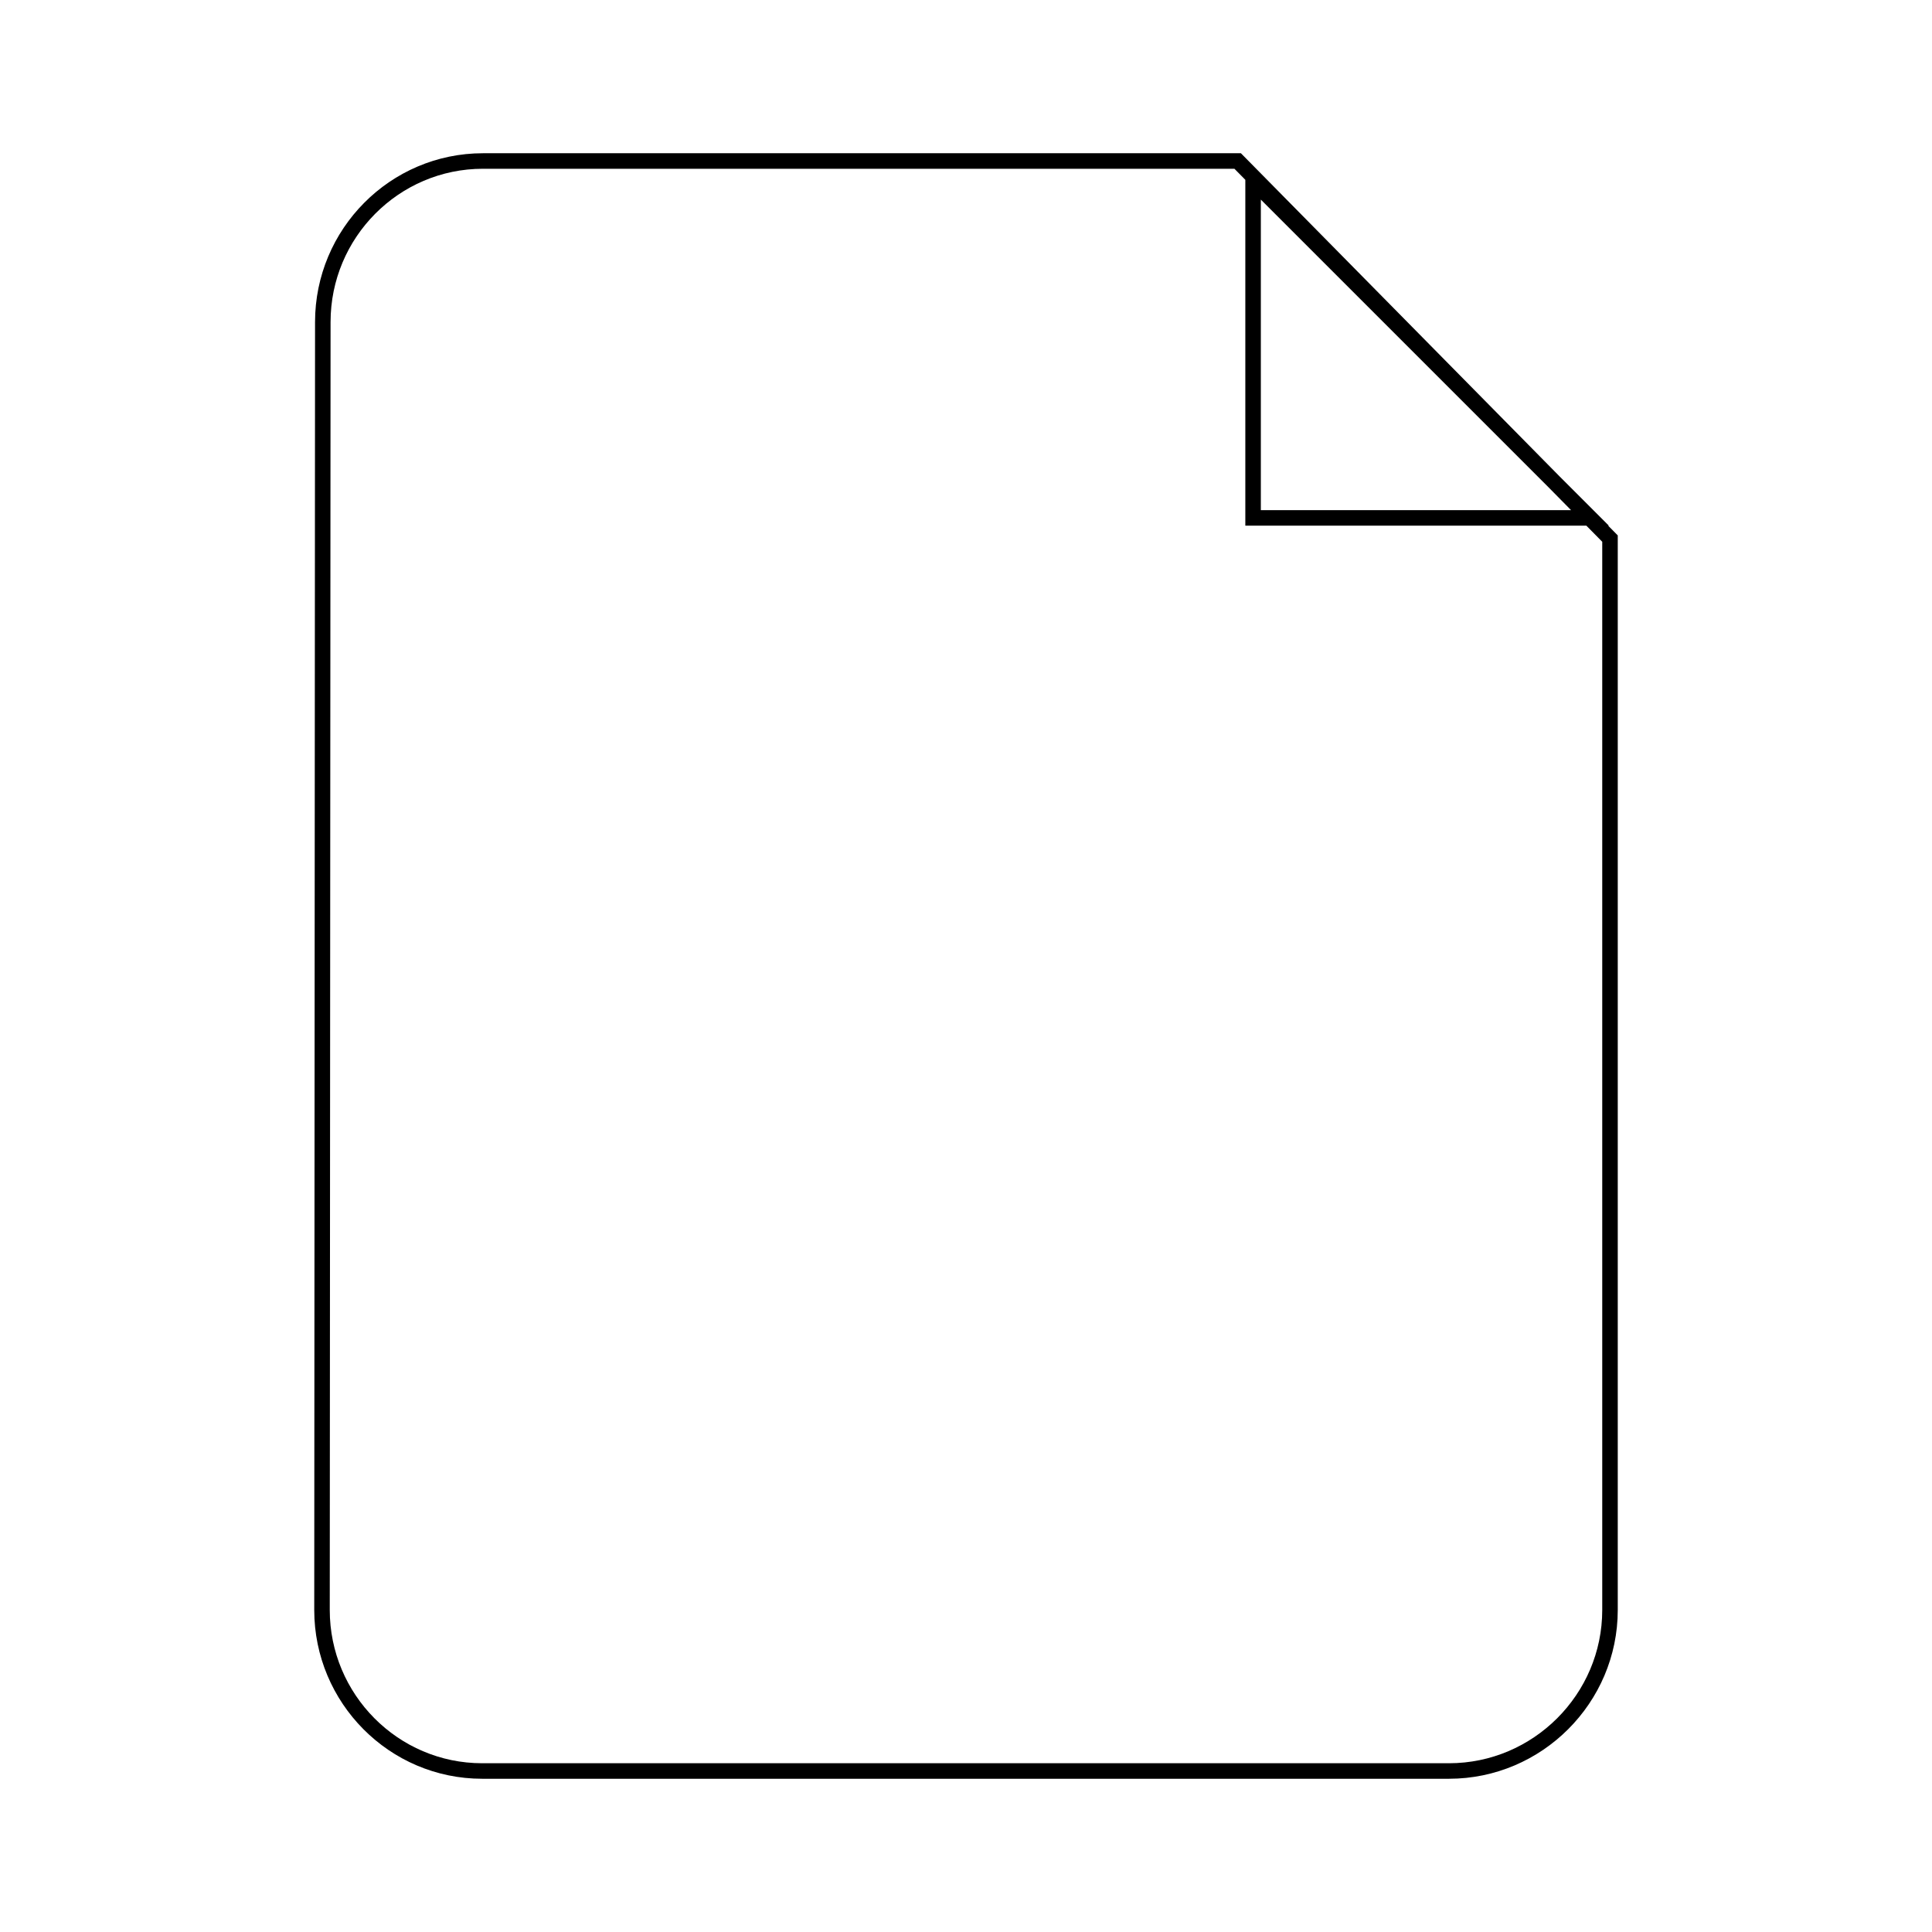
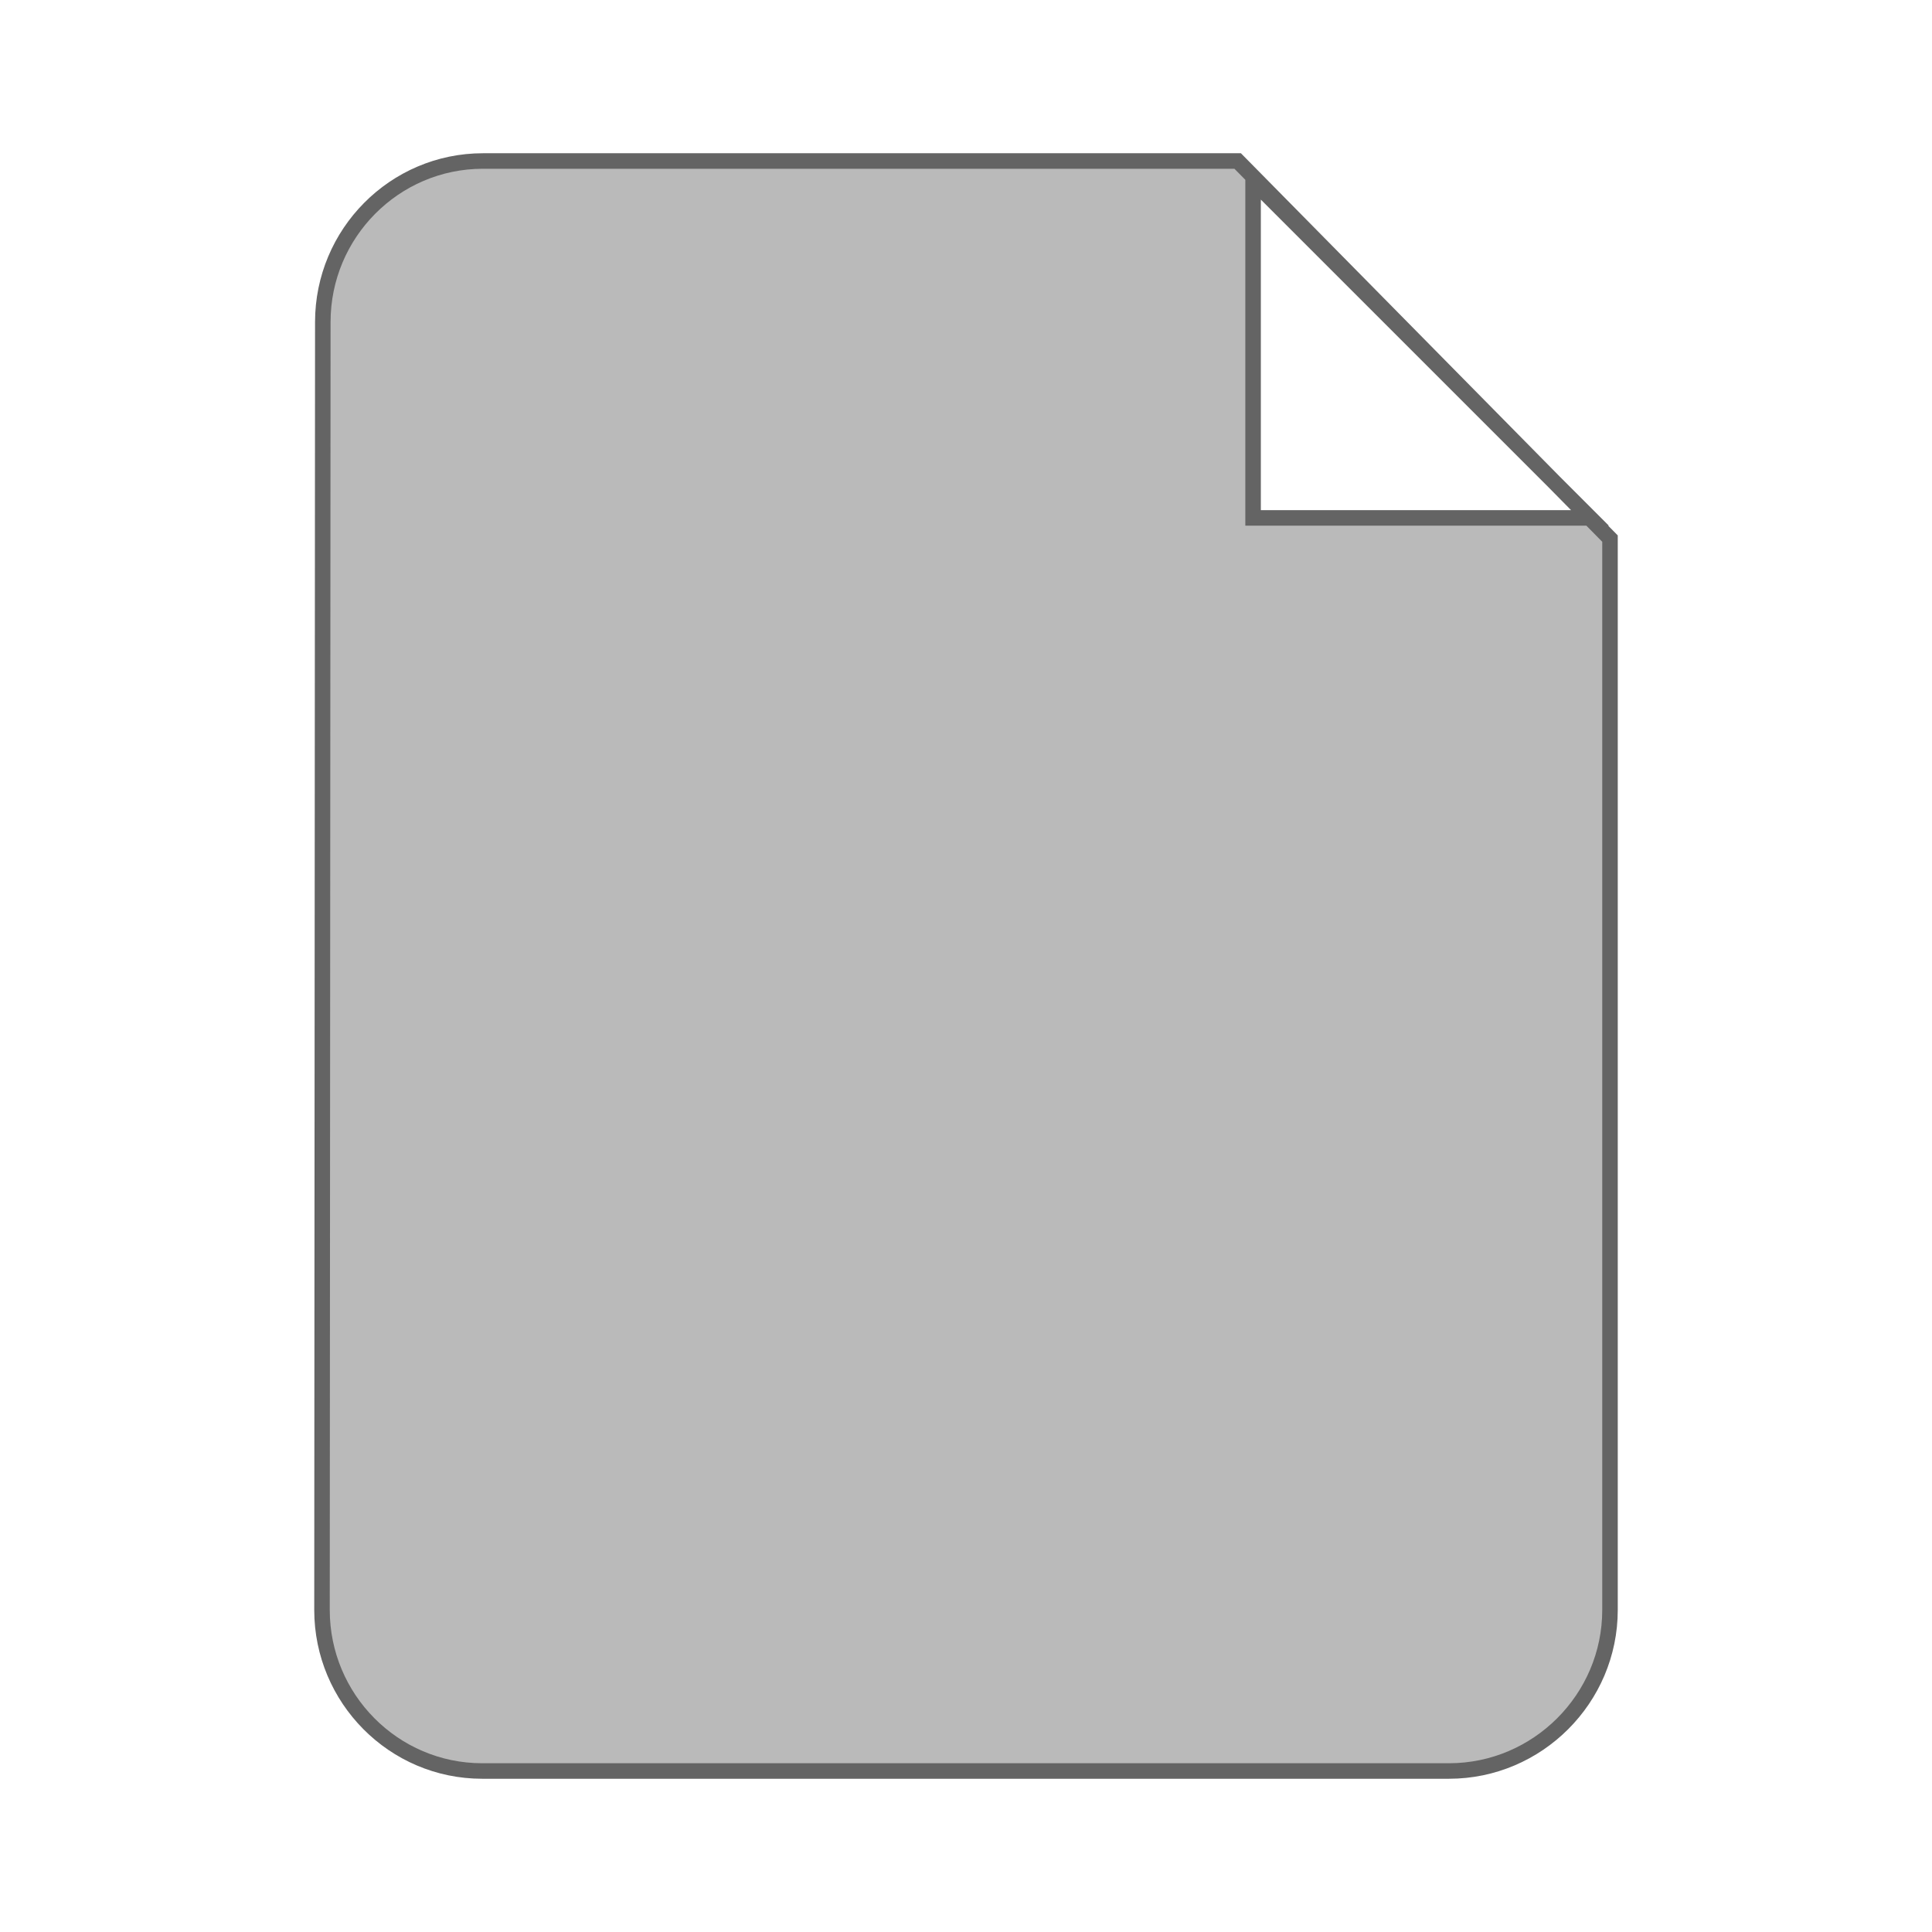
<svg xmlns="http://www.w3.org/2000/svg" width="249px" height="249px" viewBox="0 0 249 249" version="1.1">
  <defs />
  <g id="Symbols" stroke="none" stroke-width="1" fill="none" fill-rule="evenodd">
    <g id="document-file">
-       <path d="M62.25,20.75 C50.837,20.75 41.604,30.087 41.604,41.5 L41.5,207.5 C41.5,218.912 50.734,228.25 62.146,228.25 L186.75,228.25 C198.162,228.25 207.5,218.912 207.5,207.5 L207.5,69.414 L159.513,20.75 L62.25,20.75 Z M161.5,66.75 L161.5,23.312 L204.938,66.75 L161.5,66.75 Z" id="Shape" stroke="#000000" stroke-width="2" />
+       <path d="M62.25,20.75 C50.837,20.75 41.604,30.087 41.604,41.5 L41.5,207.5 C41.5,218.912 50.734,228.25 62.146,228.25 L186.75,228.25 C198.162,228.25 207.5,218.912 207.5,207.5 L207.5,69.414 L159.513,20.75 L62.25,20.75 Z M161.5,66.75 L161.5,23.312 L204.938,66.75 L161.5,66.75 Z" id="Shape" stroke="#646464" stroke-width="2" fill="#BABABA" />
      <rect id="Rectangle" fill-opacity="0" fill="#D8D8D8" x="0" y="0" width="249" height="249" />
    </g>
  </g>
</svg>
